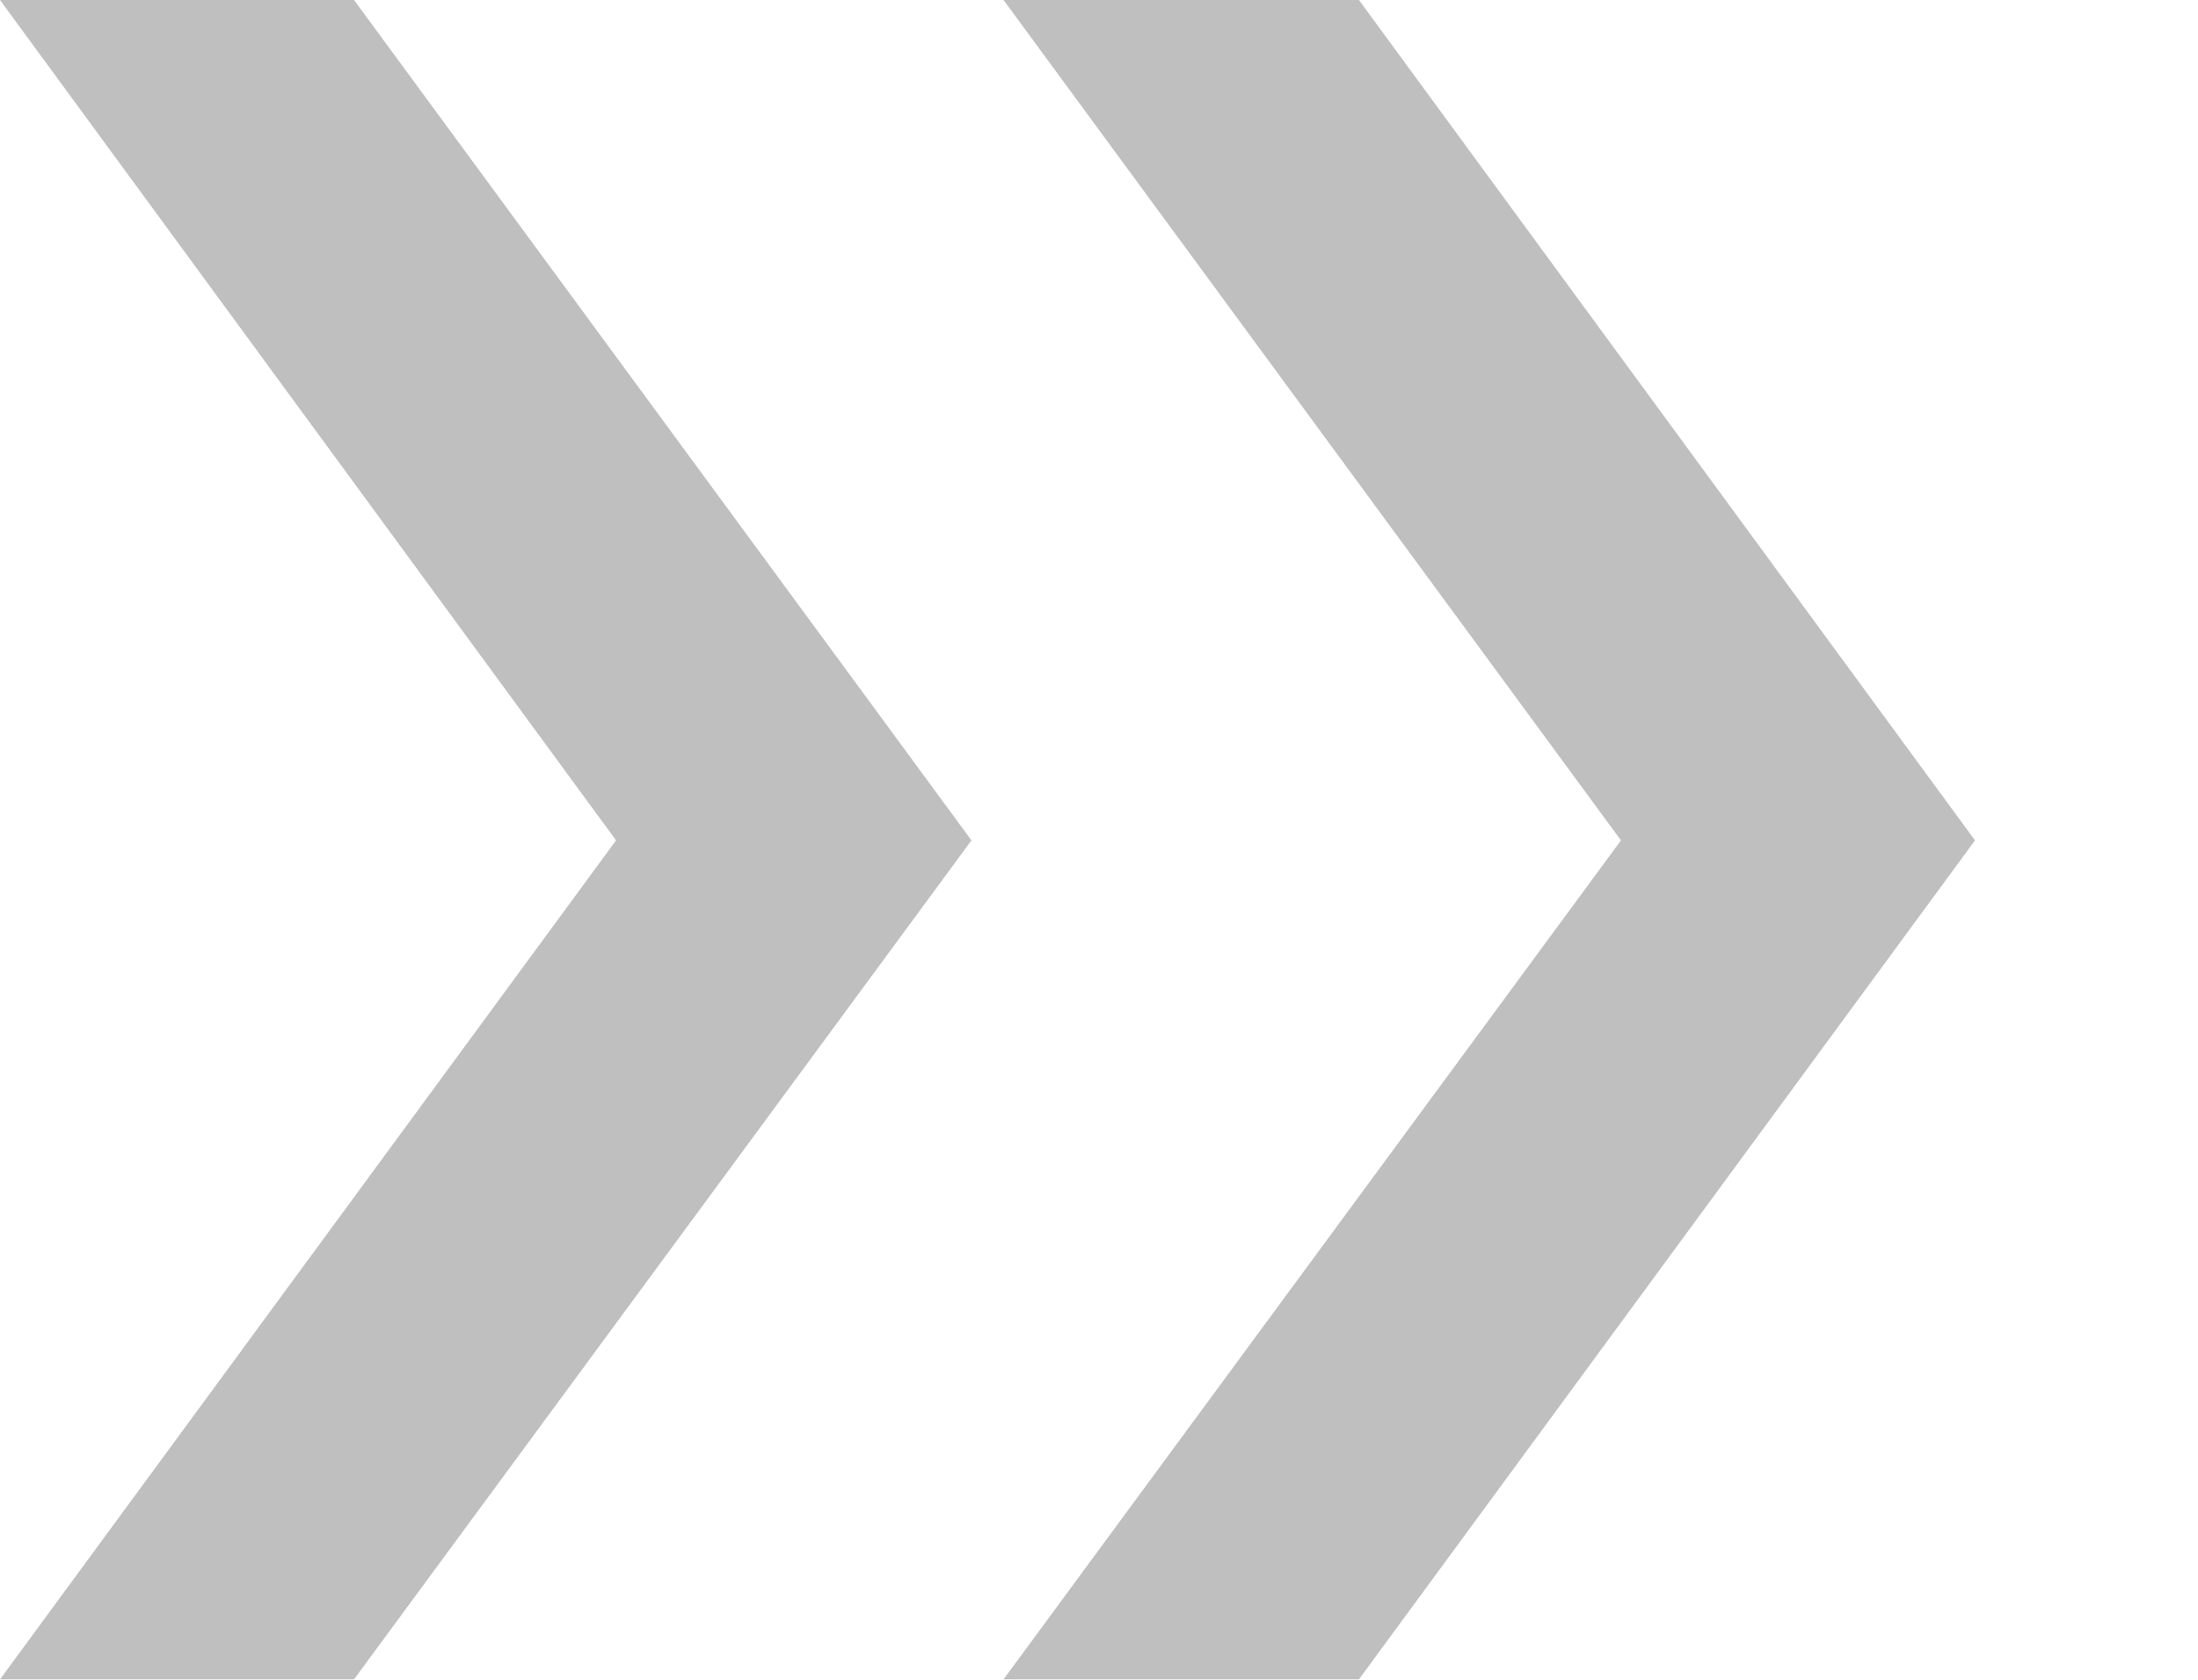
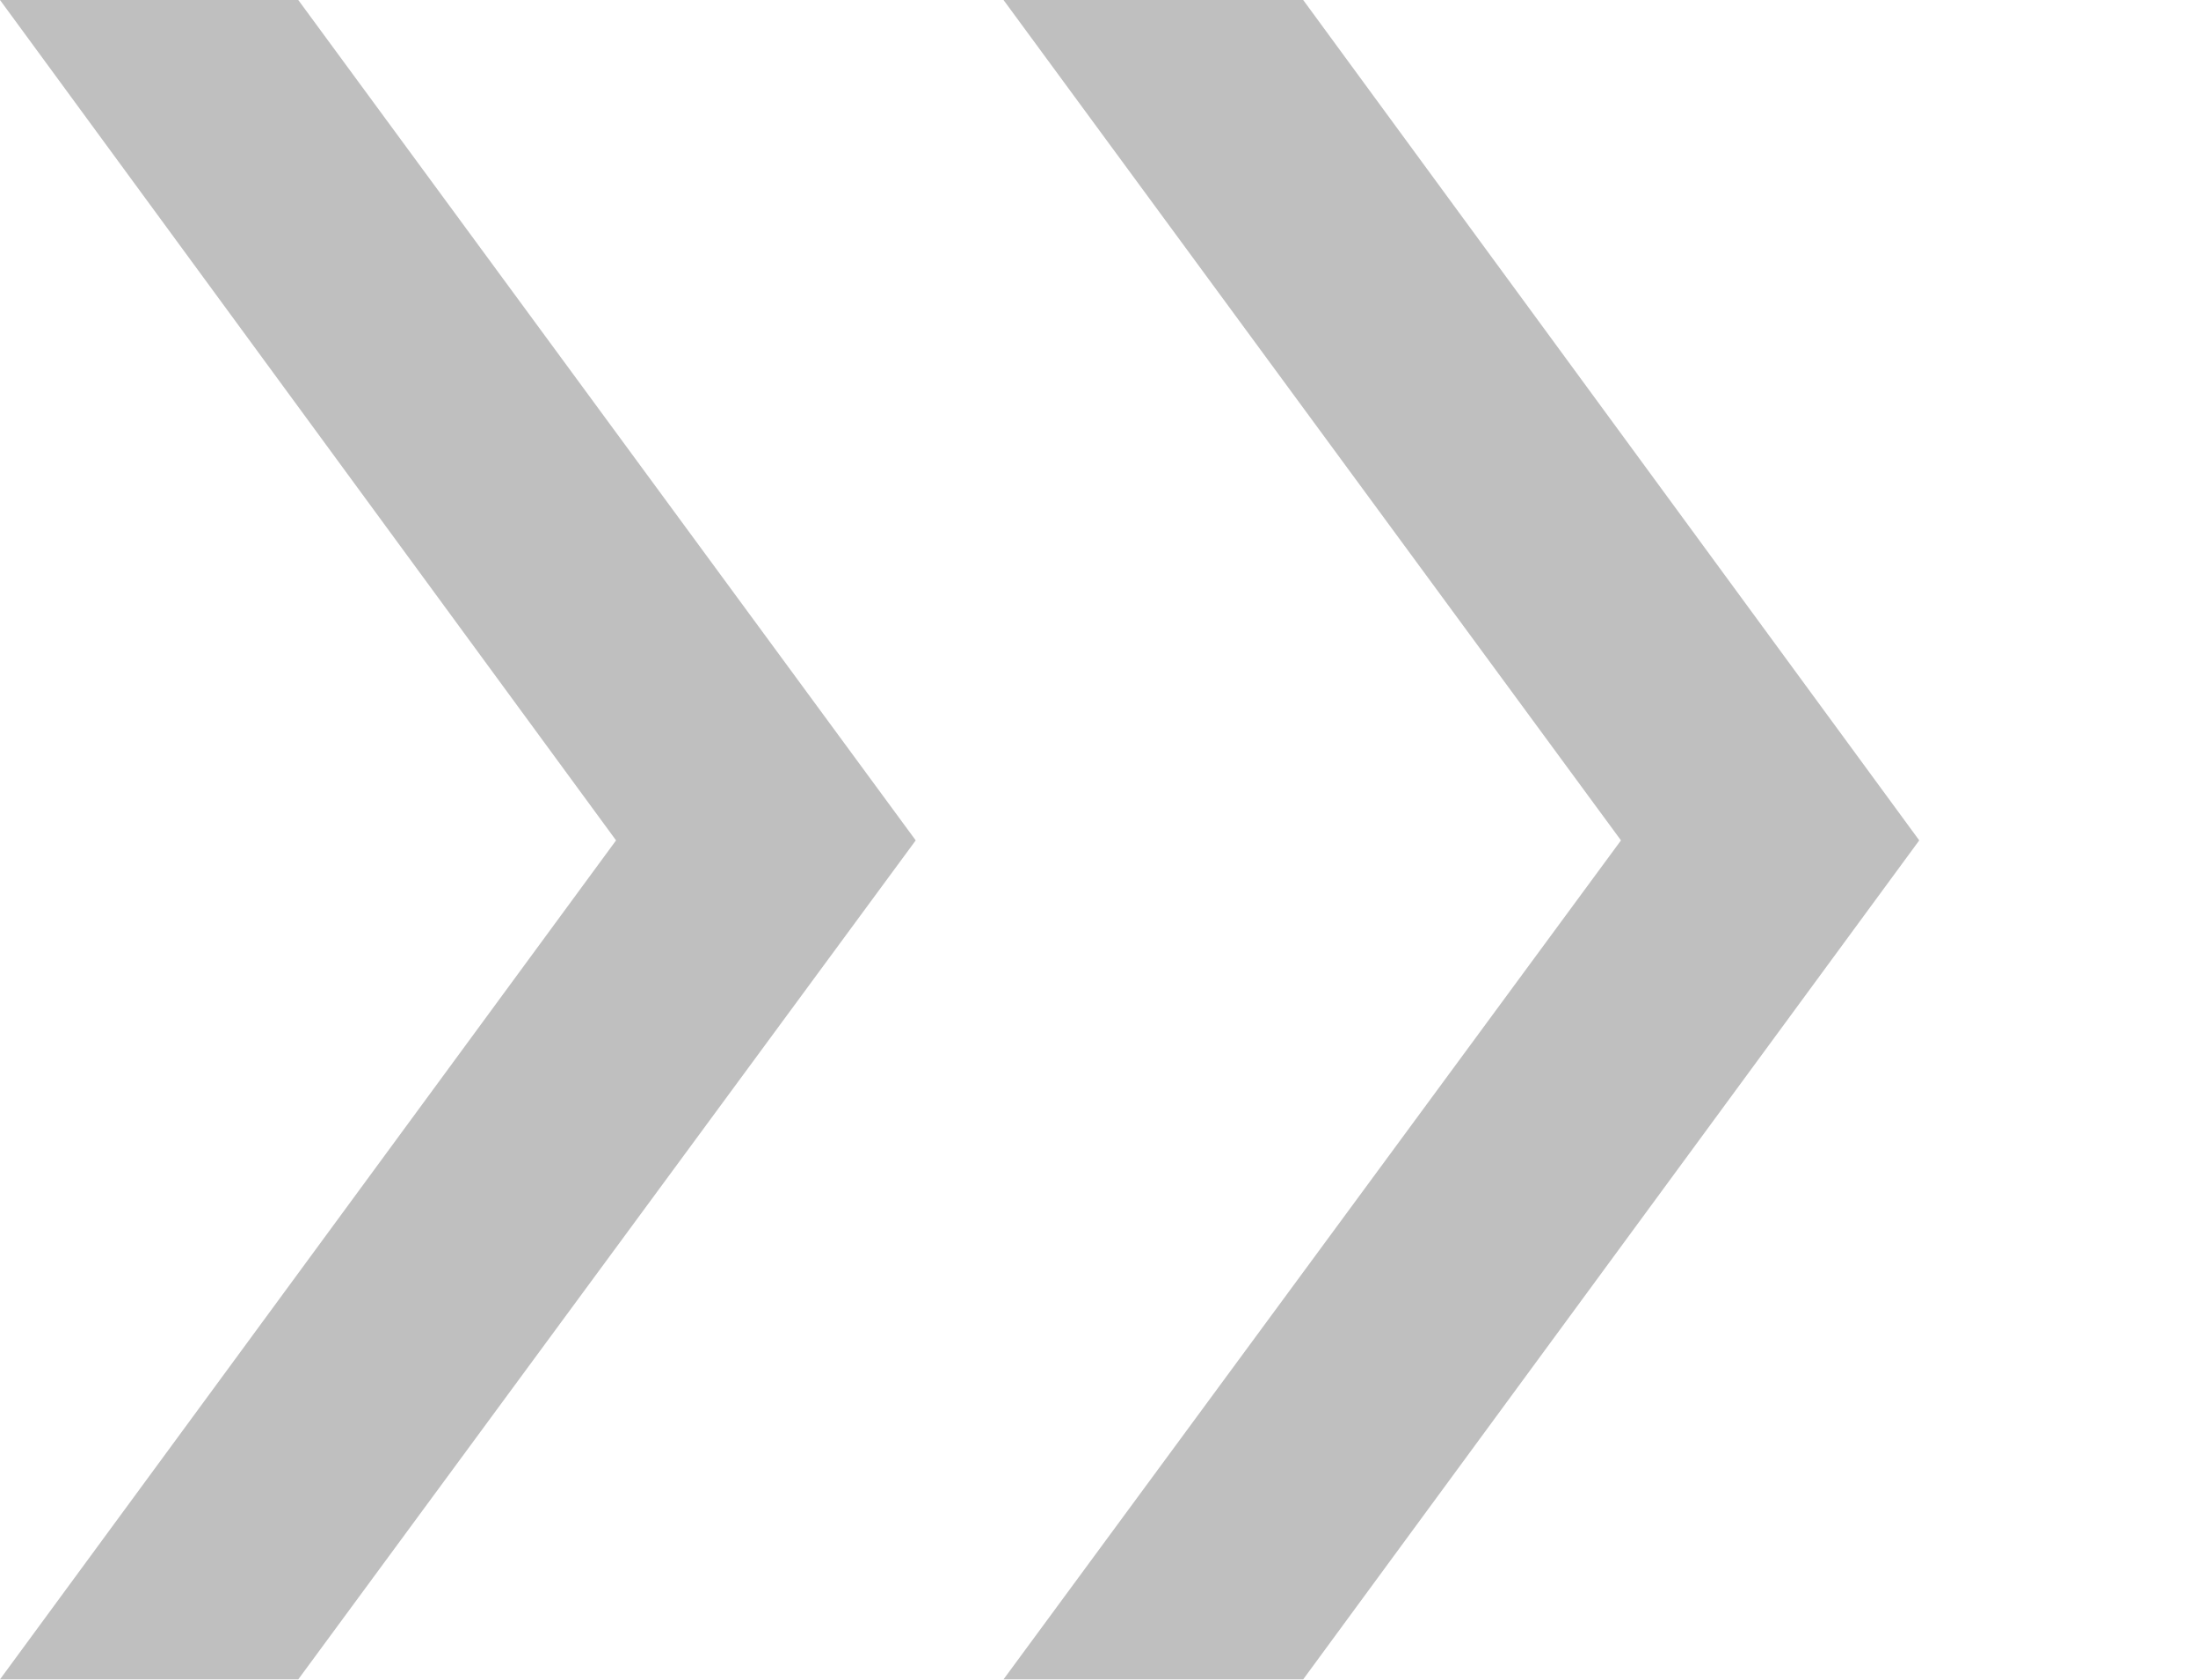
<svg xmlns="http://www.w3.org/2000/svg" version="1.1" id="Layer_1" x="0px" y="0px" viewBox="0 0 157.7 120.5" style="enable-background:new 0 0 157.7 120.5;" xml:space="preserve">
  <style type="text/css">
	.st0{opacity:0.25;}
</style>
  <g class="st0">
    <g>
-       <polygon points="116.3,60.3 72,120.5 97.5,120.5 141.7,60.3 97.5,0 72,0   " />
-       <polygon points="69.7,60.3 25.4,0 0,0 44.2,60.3 0,120.5 25.4,120.5   " />
+       <polygon points="116.3,60.3 72,120.5 93.5,120.5 137.7,60.3 93.5,0 72,0   " />
+       <polygon points="65.7,60.3 21.4,0 0,0 44.2,60.3 0,120.5 21.4,120.5   " />
    </g>
  </g>
</svg>
